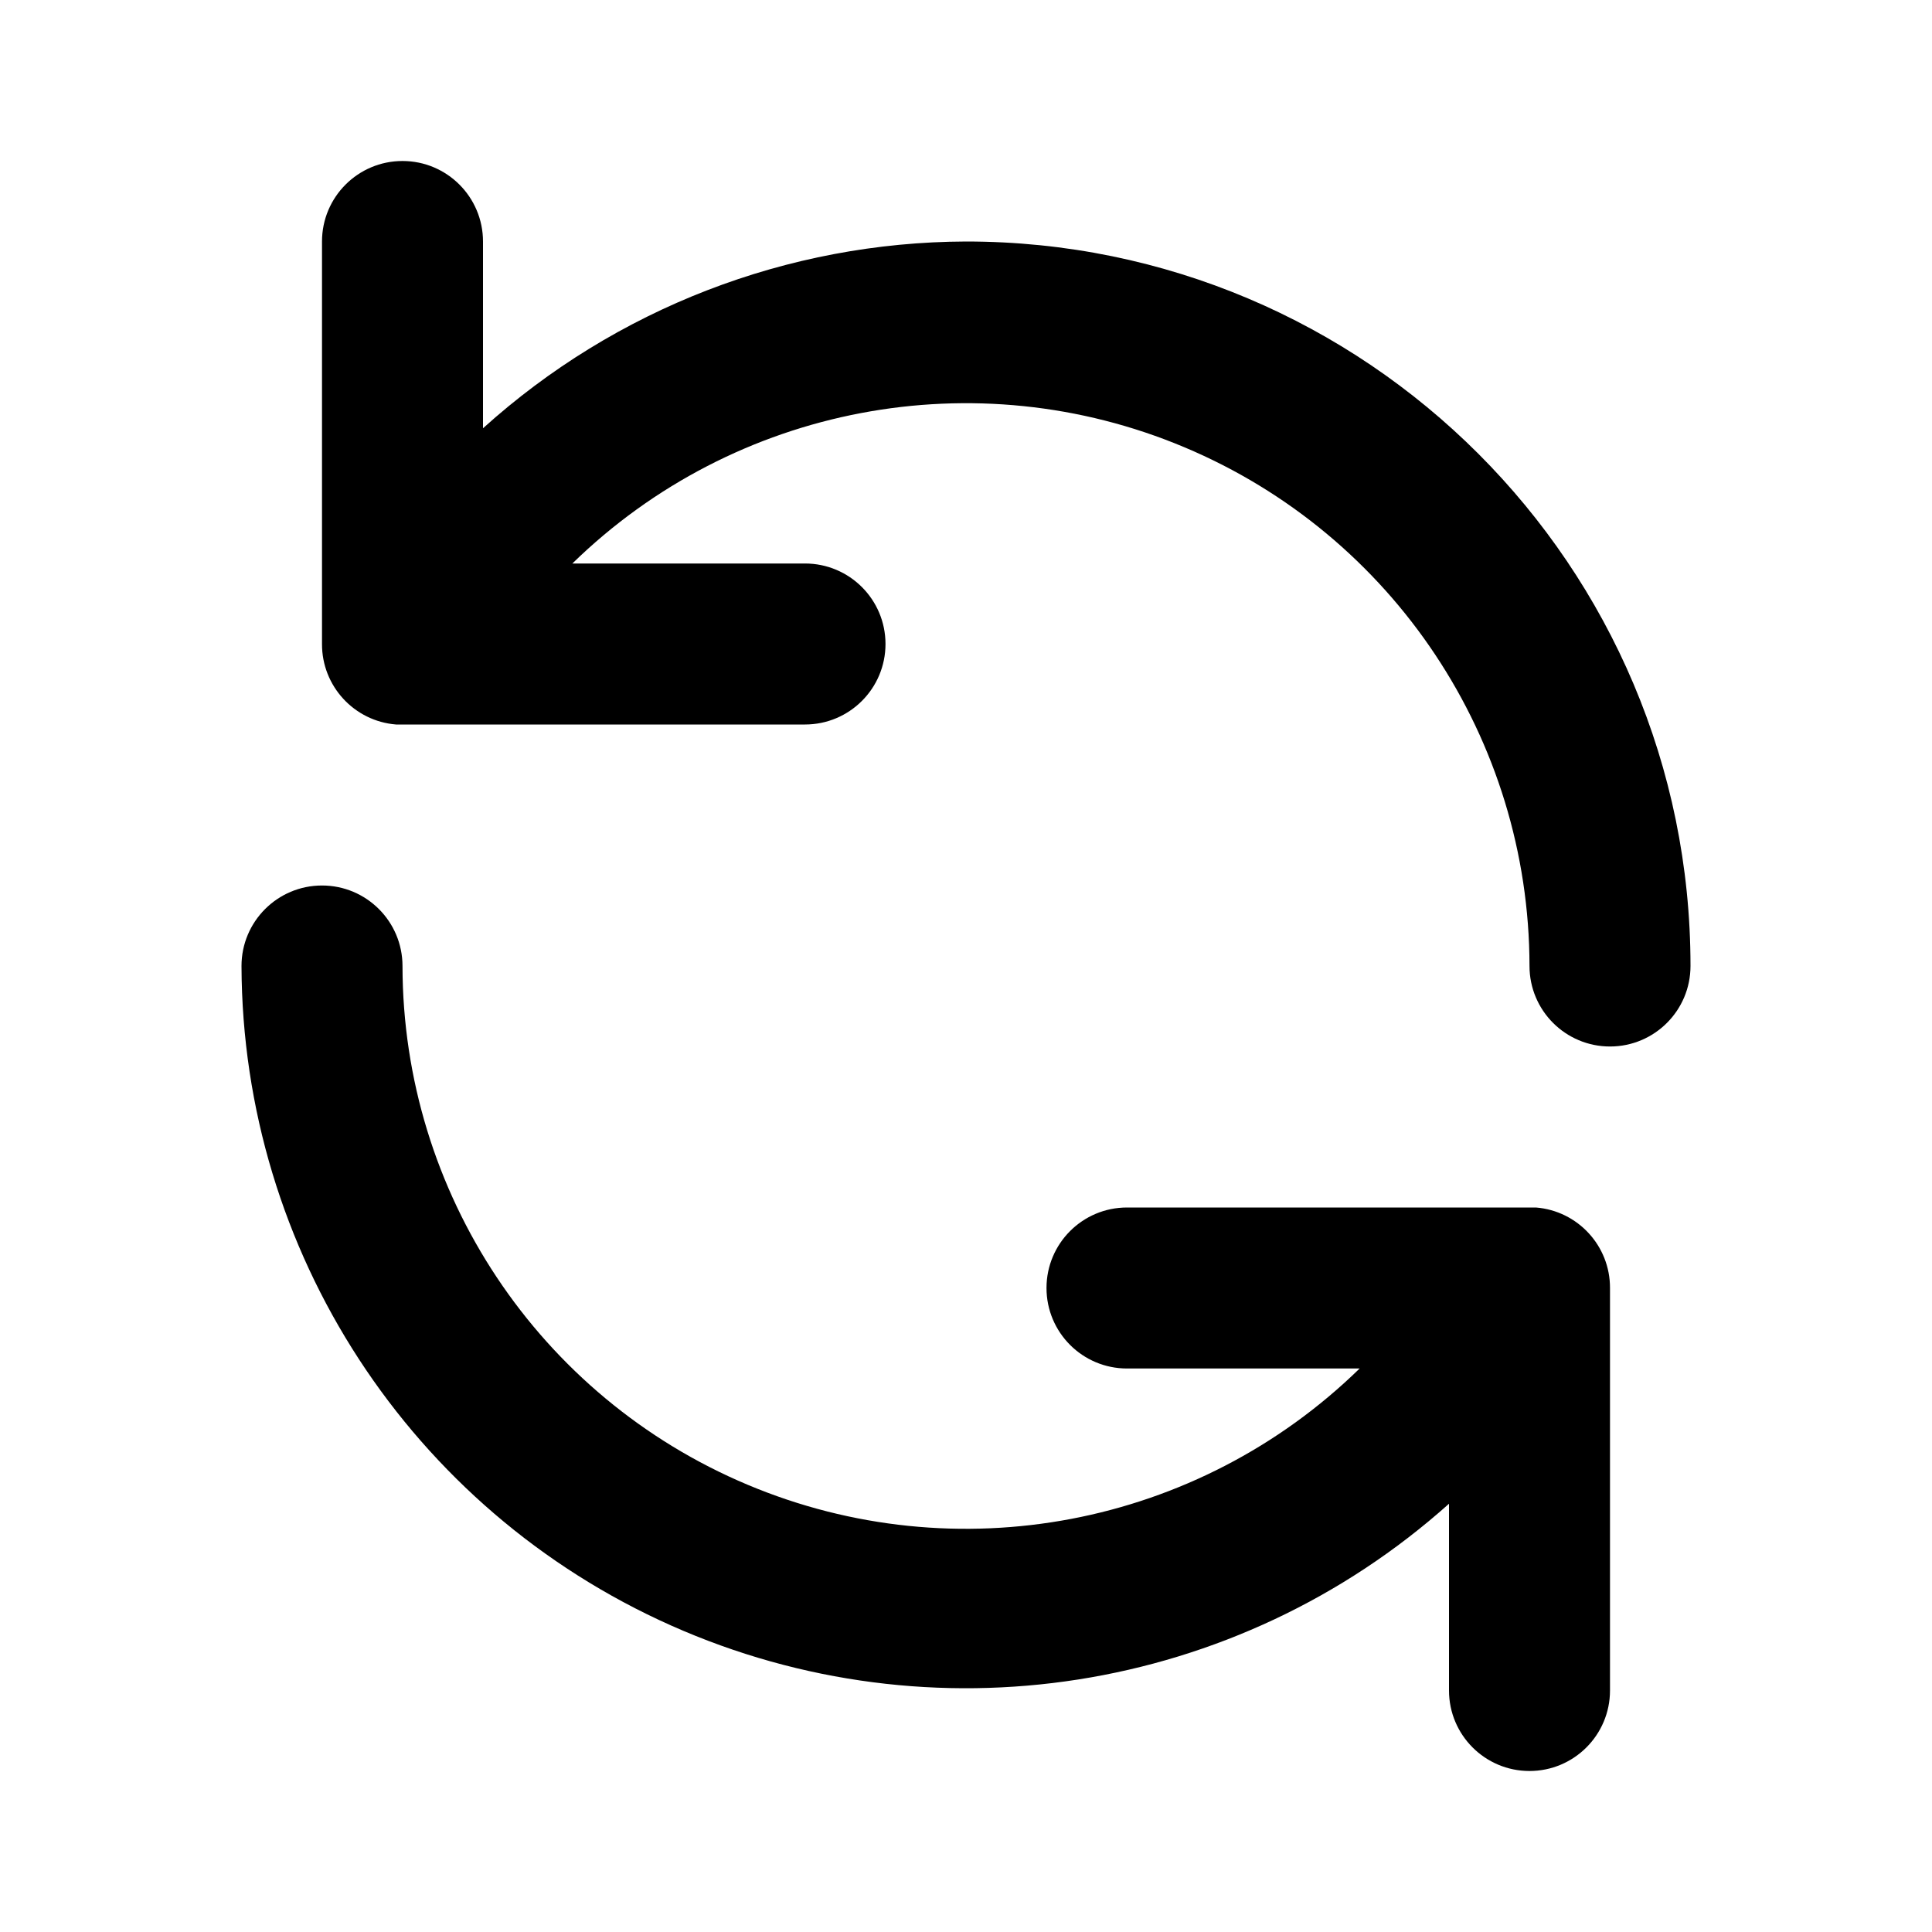
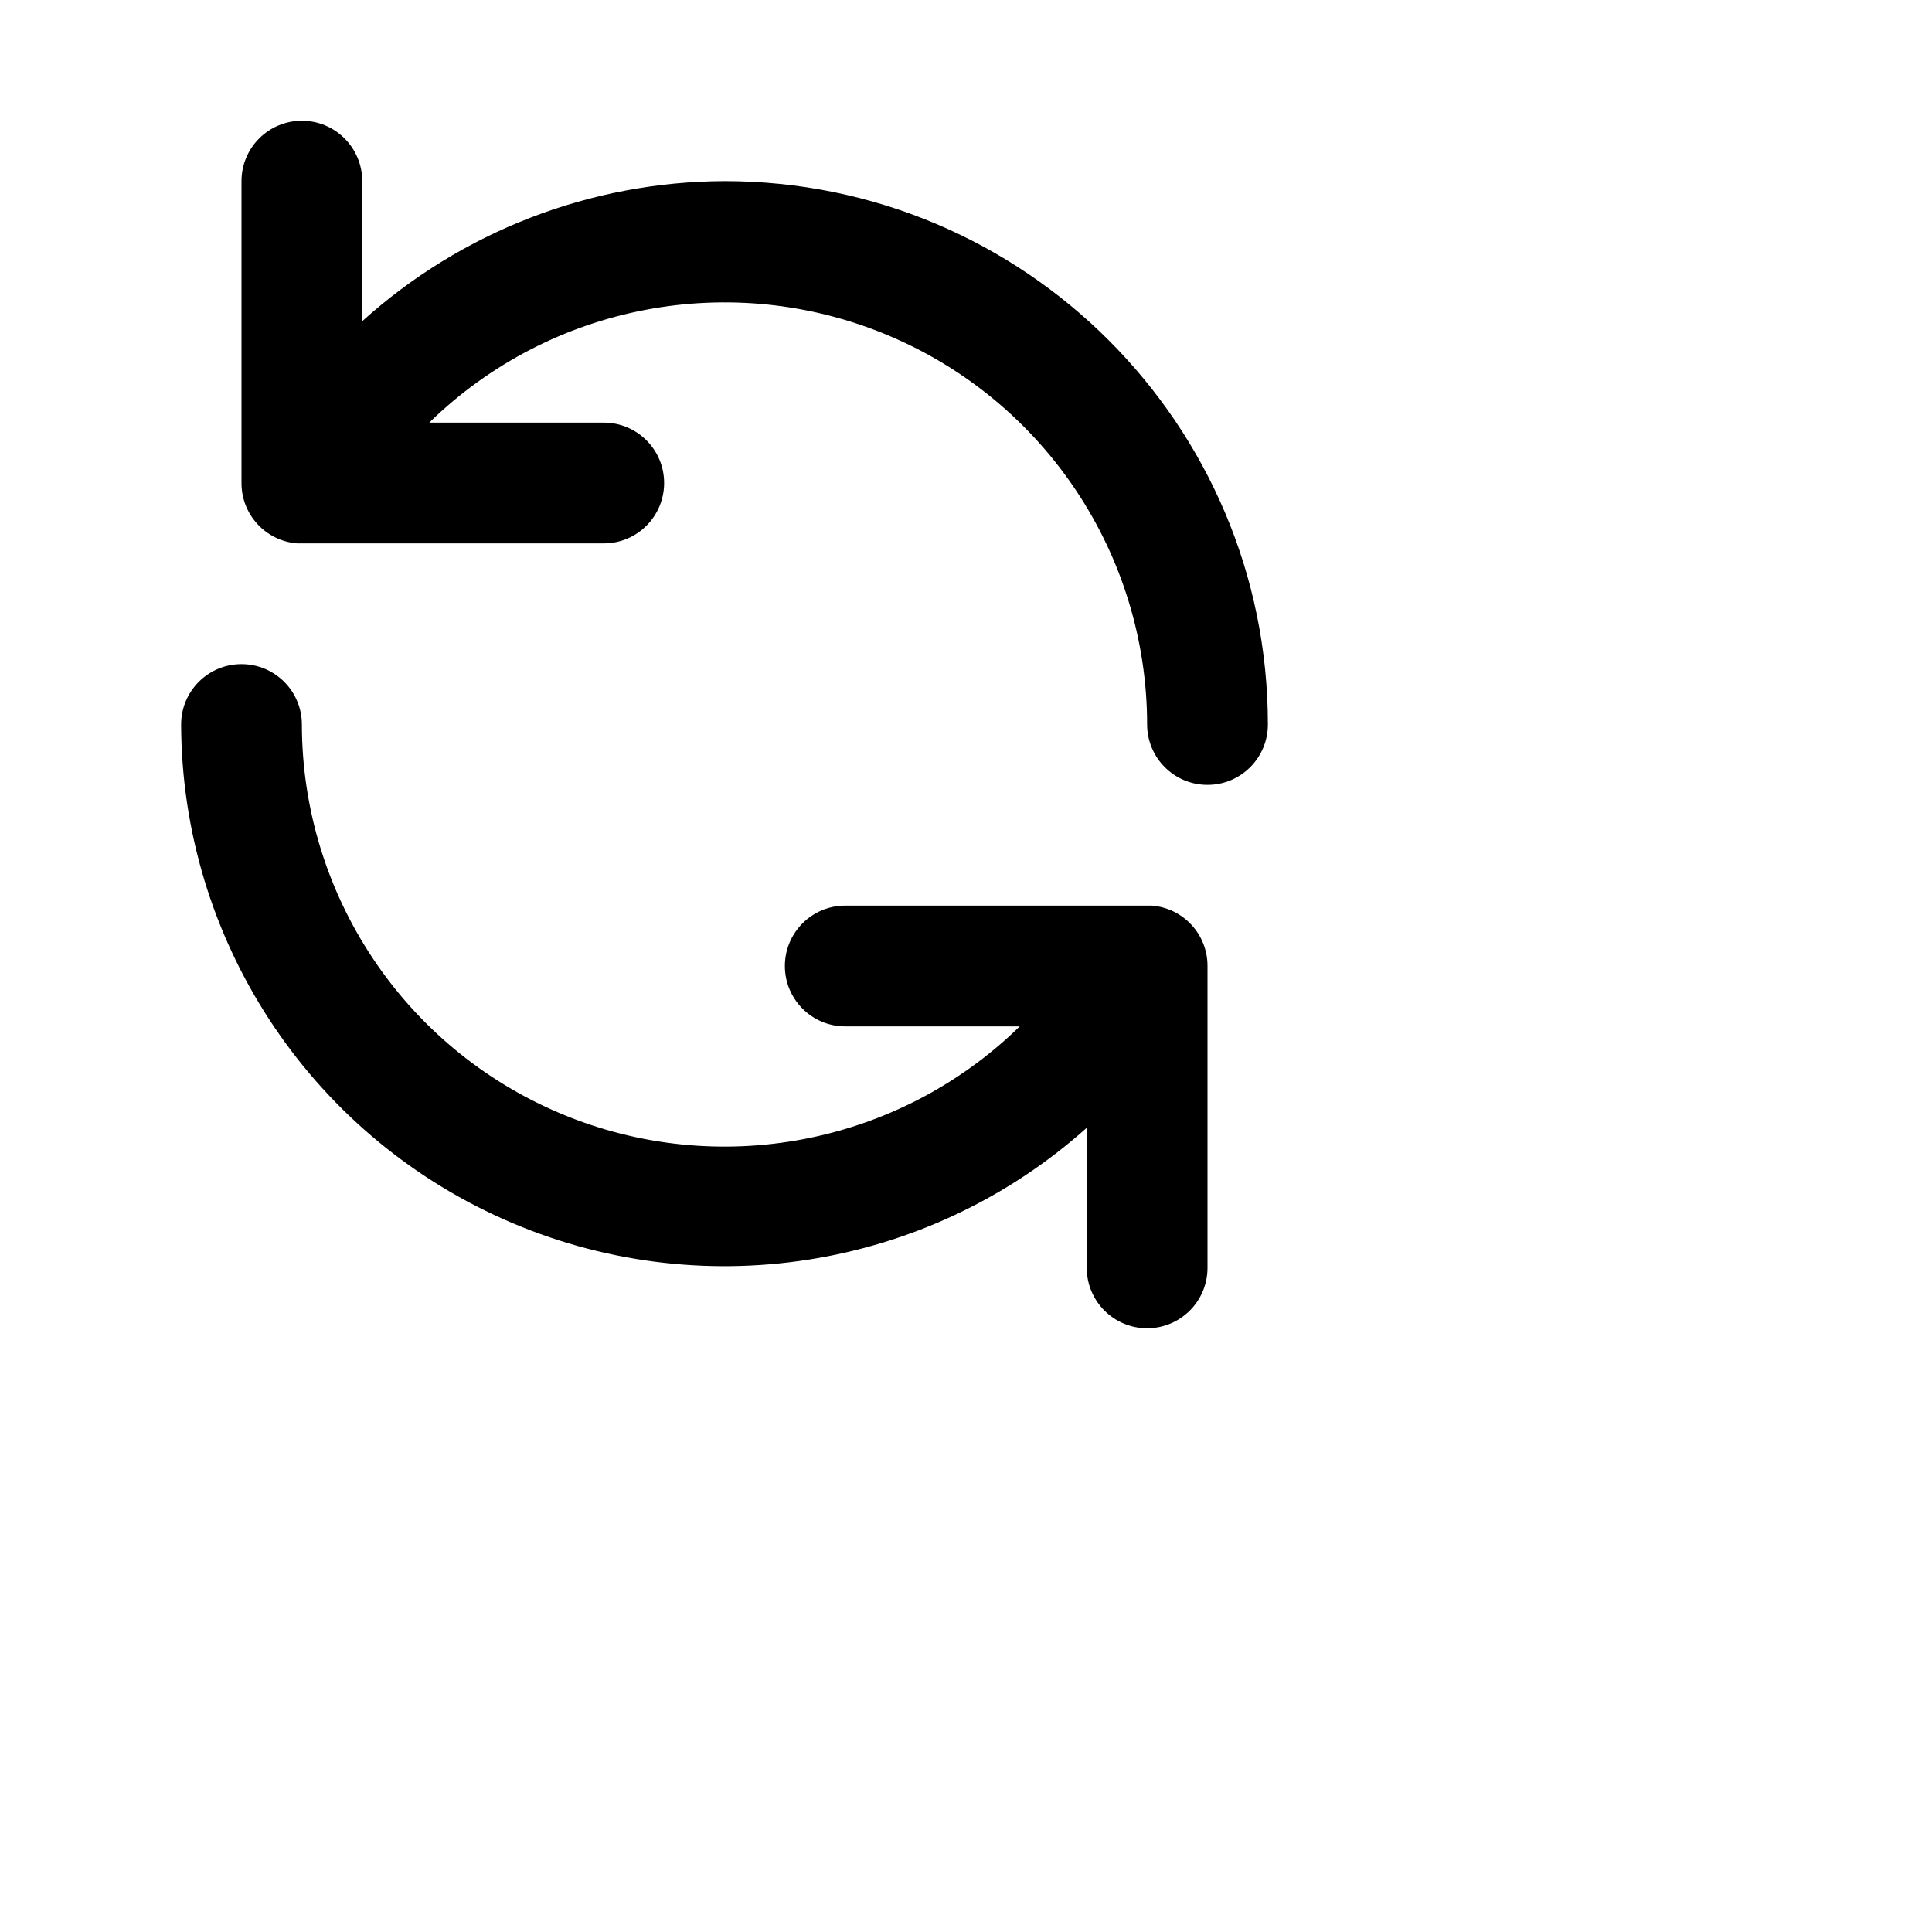
- <svg xmlns="http://www.w3.org/2000/svg" fill="#000000" width="800px" height="800px" viewBox="0 0 24 24" id="update-alt" class="icon glyph">
+ <svg xmlns="http://www.w3.org/2000/svg" fill="currentColor" width="40px" height="40px" viewBox="0 0 32 32" id="update-alt" class="icon glyph">
  <path d="M12,3A9,9,0,0,0,6,5.32V3A1,1,0,0,0,4,3V8a1,1,0,0,0,.92,1H10a1,1,0,0,0,0-2H7.11A7,7,0,0,1,19,12a1,1,0,0,0,2,0A9,9,0,0,0,12,3Z" />
  <path d="M19.08,15H14a1,1,0,0,0,0,2h2.89A7,7,0,0,1,5,12a1,1,0,0,0-2,0,9,9,0,0,0,15,6.68V21a1,1,0,0,0,2,0V16A1,1,0,0,0,19.08,15Z" />
</svg>
